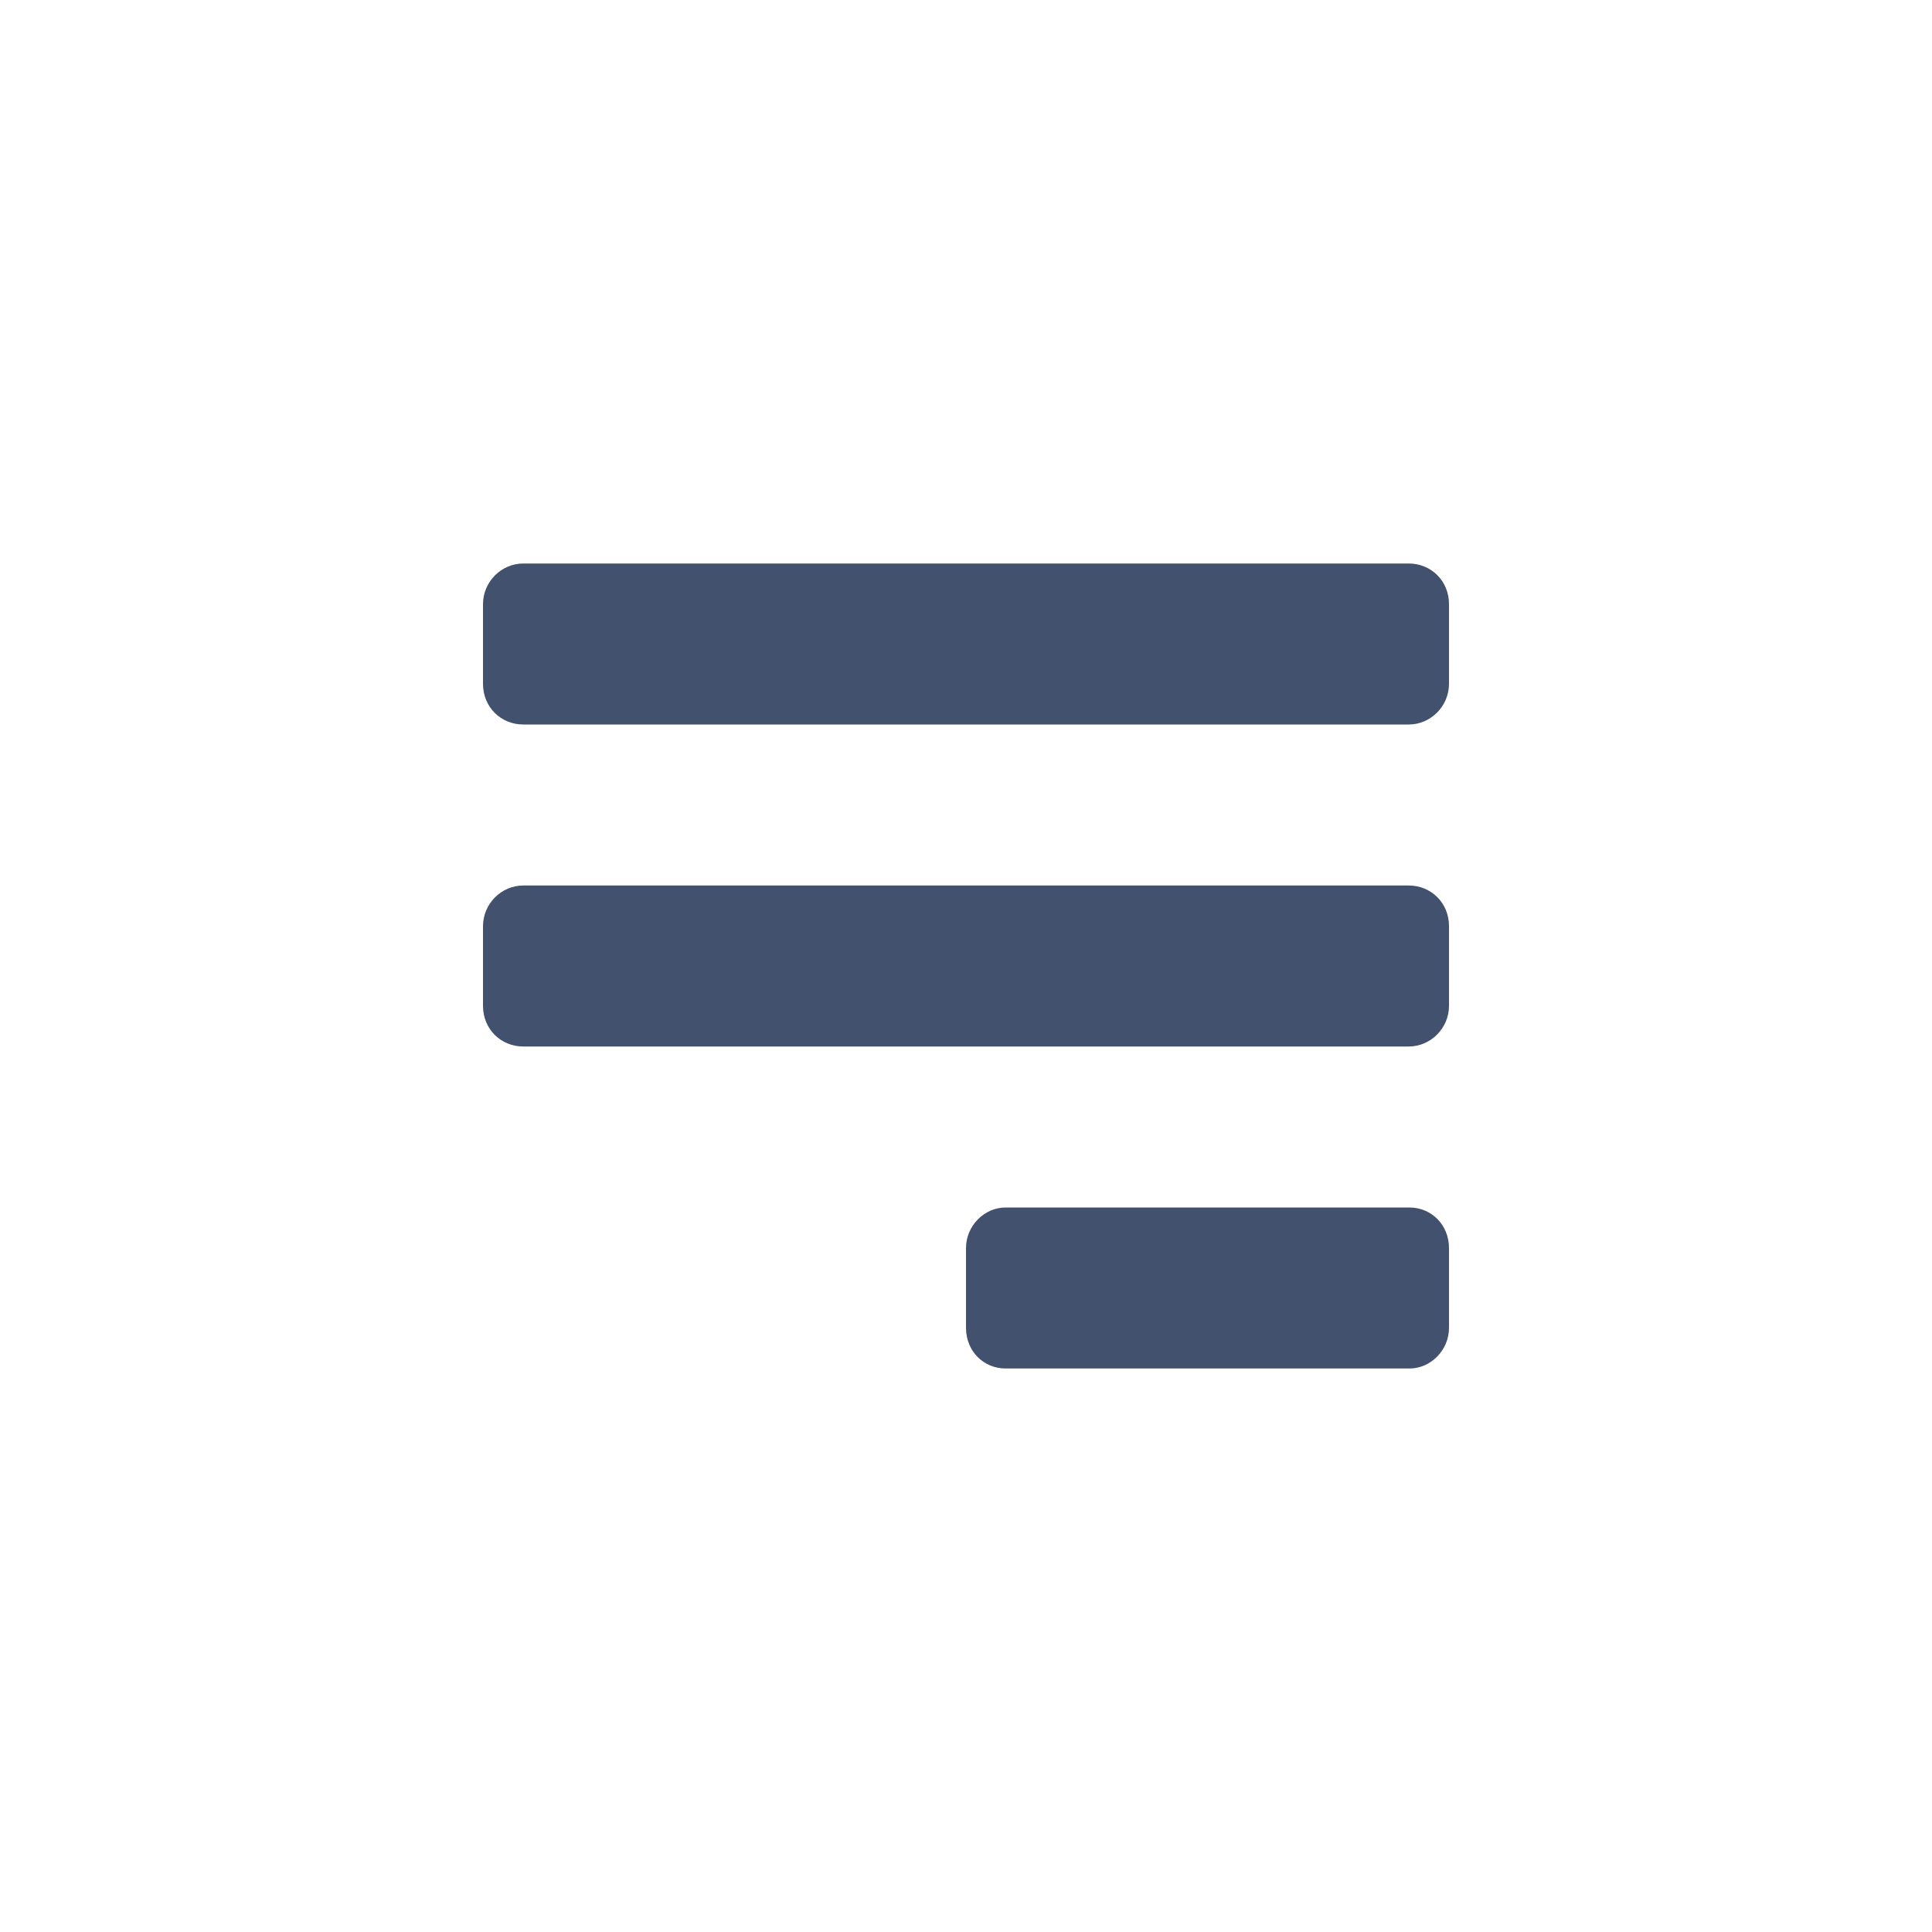
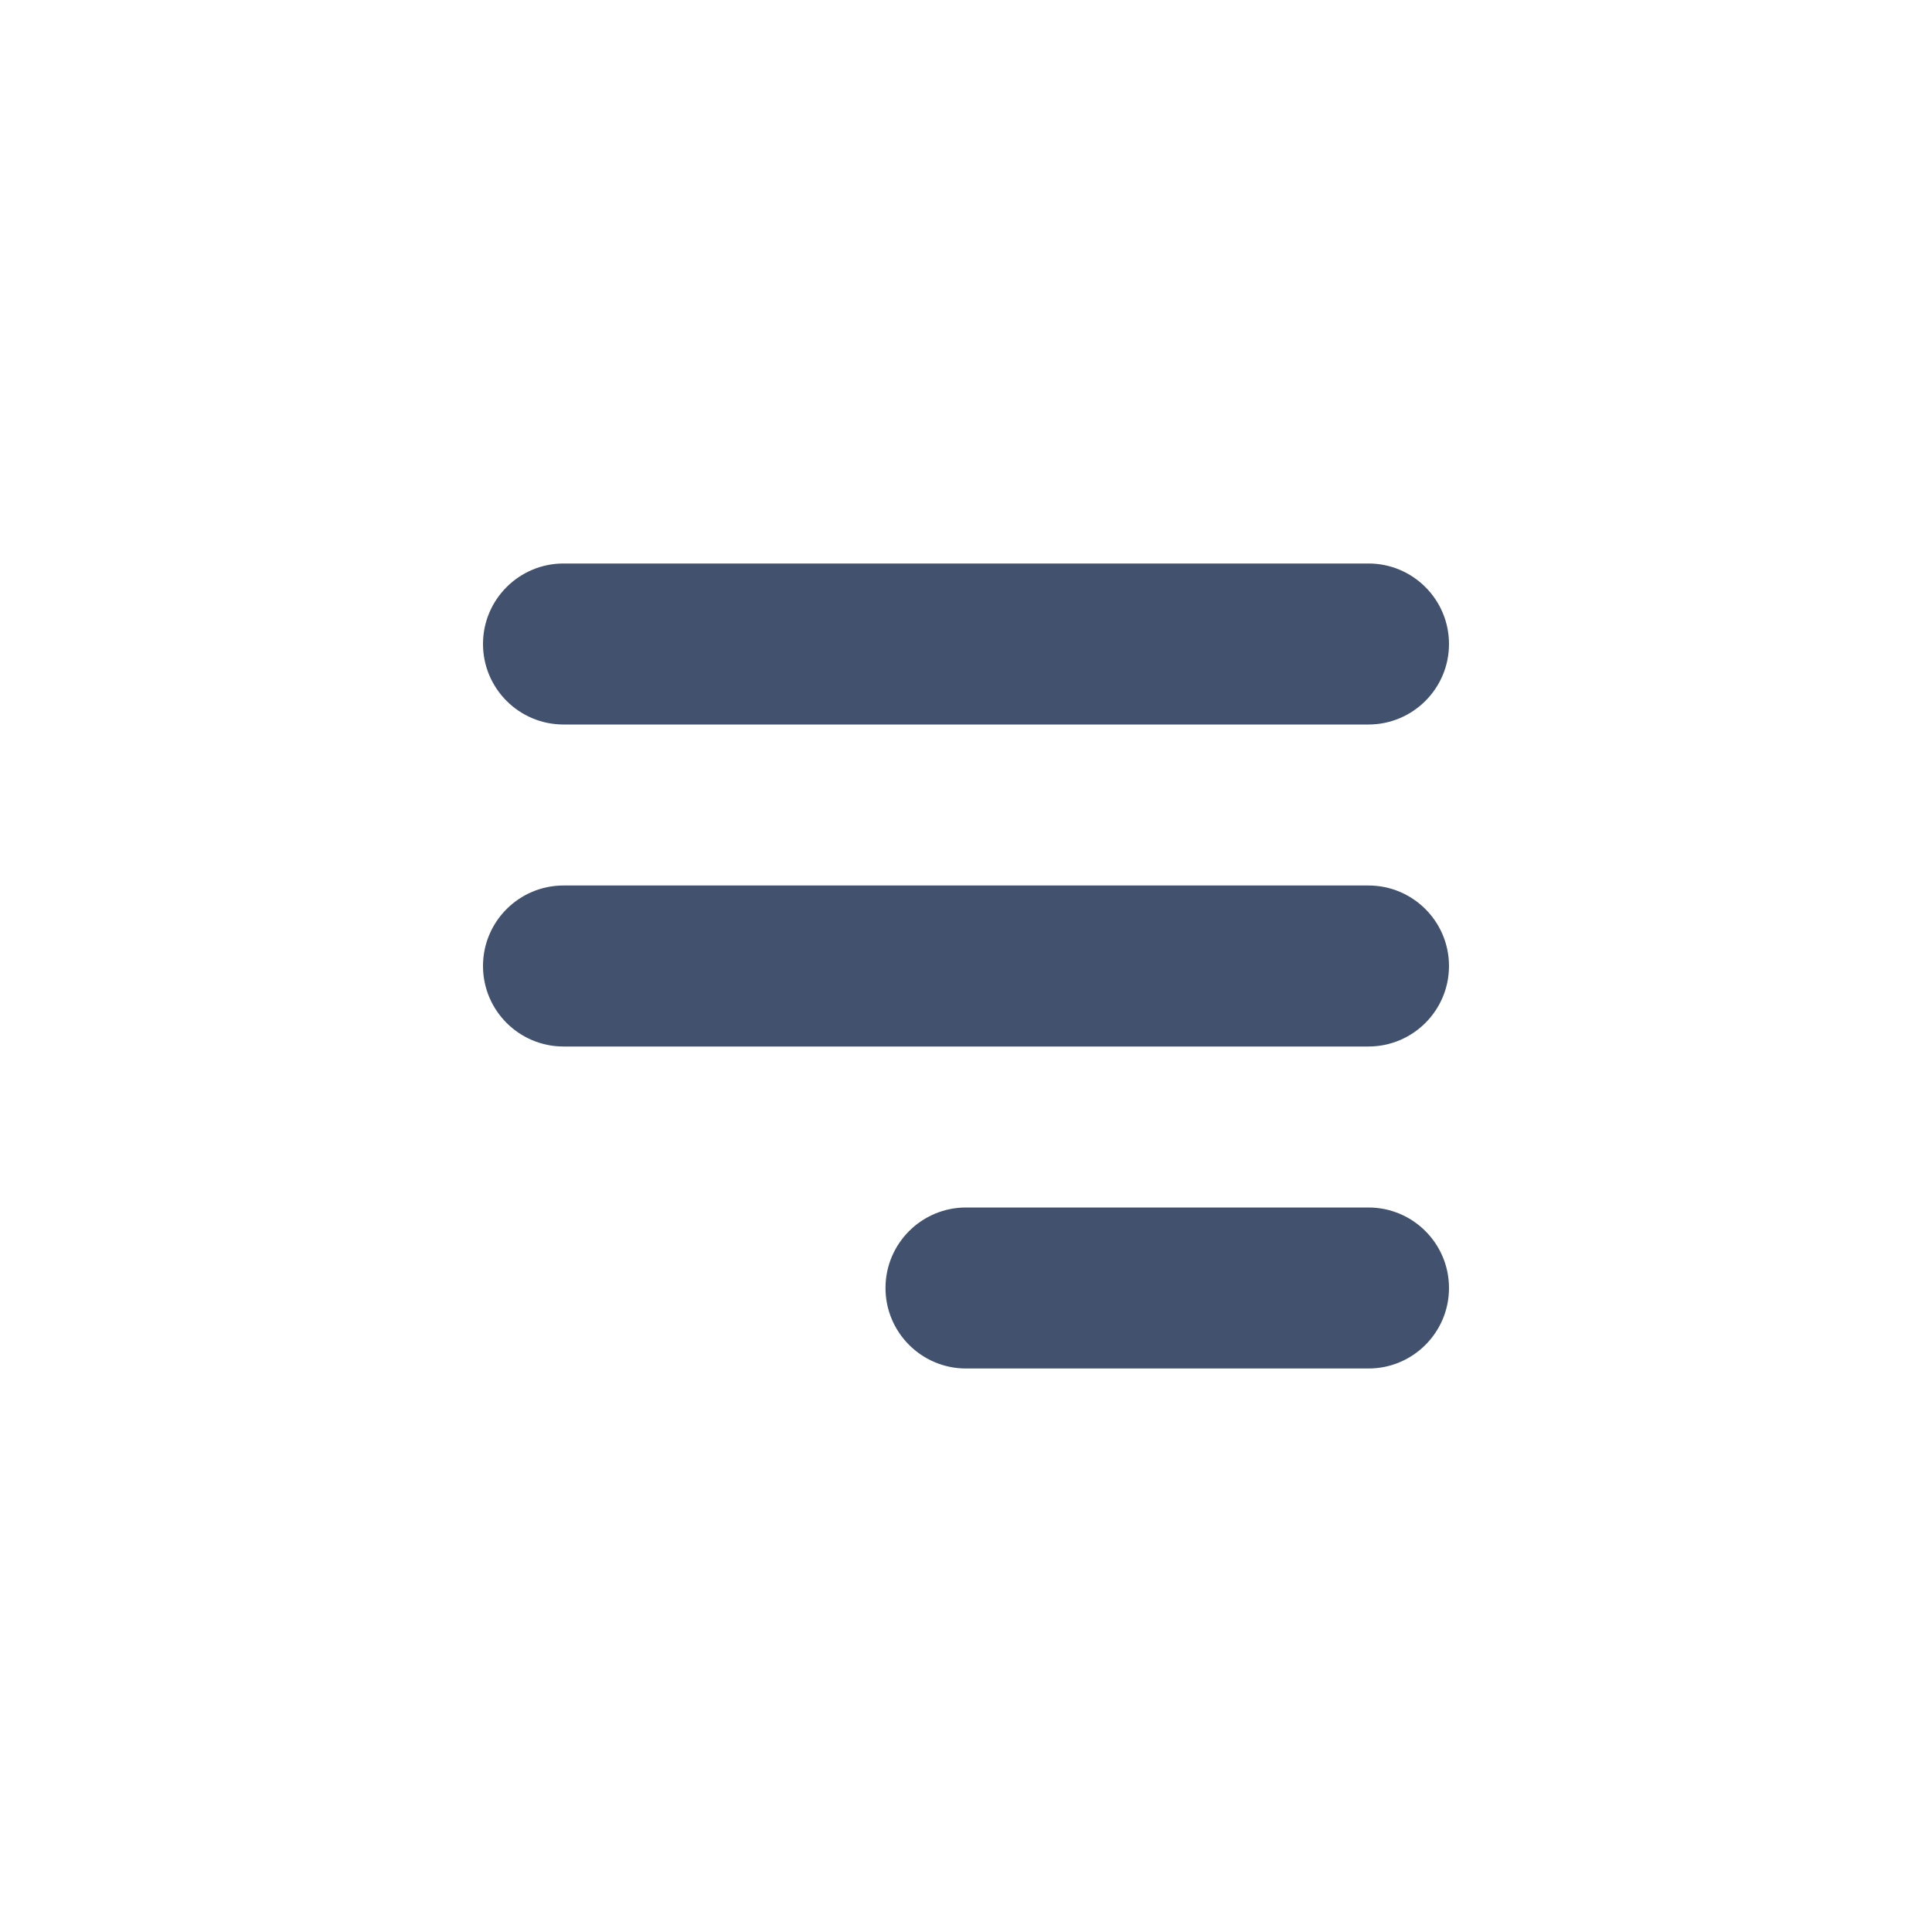
<svg xmlns="http://www.w3.org/2000/svg" width="24px" height="24px" viewBox="0 0 24 24" version="1.1">
  <defs />
-   <g id="Original" stroke="none" stroke-width="1" fill="none" fill-rule="evenodd">
+   <g id="Icons" stroke="none" stroke-width="1" fill="none" fill-rule="evenodd">
    <g id="editor/align-right" fill="#42526E">
-       <path d="M6,7.505 C6,7.226 6.229,7 6.5,7 L17.5,7 C17.776,7 18,7.214 18,7.505 L18,8.495 C18,8.774 17.771,9 17.5,9 L6.5,9 C6.224,9 6,8.786 6,8.495 L6,7.505 Z M6,11.505 C6,11.226 6.229,11 6.5,11 L17.5,11 C17.776,11 18,11.214 18,11.505 L18,12.495 C18,12.774 17.771,13 17.5,13 L6.5,13 C6.224,13 6,12.786 6,12.495 L6,11.505 Z M12,15.505 C12,15.226 12.228,15 12.491,15 L17.509,15 C17.78,15 18,15.214 18,15.505 L18,16.495 C18,16.774 17.772,17 17.509,17 L12.491,17 C12.22,17 12,16.786 12,16.495 L12,15.505 Z" id="Shape" />
+       <path d="M7,11 L17,11 C17.552,11 18,11.448 18,12 C18,12.552 17.552,13 17,13 L7,13 C6.448,13 6,12.552 6,12 C6,11.448 6.448,11 7,11 L7,11 Z M12,15 L17,15 C17.552,15 18,15.448 18,16 C18,16.552 17.552,17 17,17 L12,17 C11.448,17 11,16.552 11,16 C11,15.448 11.448,15 12,15 Z M7,7 L17,7 C17.552,7 18,7.448 18,8 L18,8 C18,8.552 17.552,9 17,9 L7,9 C6.448,9 6,8.552 6,8 L6,8 L6,8 C6,7.448 6.448,7 7,7 L7,7 Z" id="align-right" />
    </g>
  </g>
</svg>
